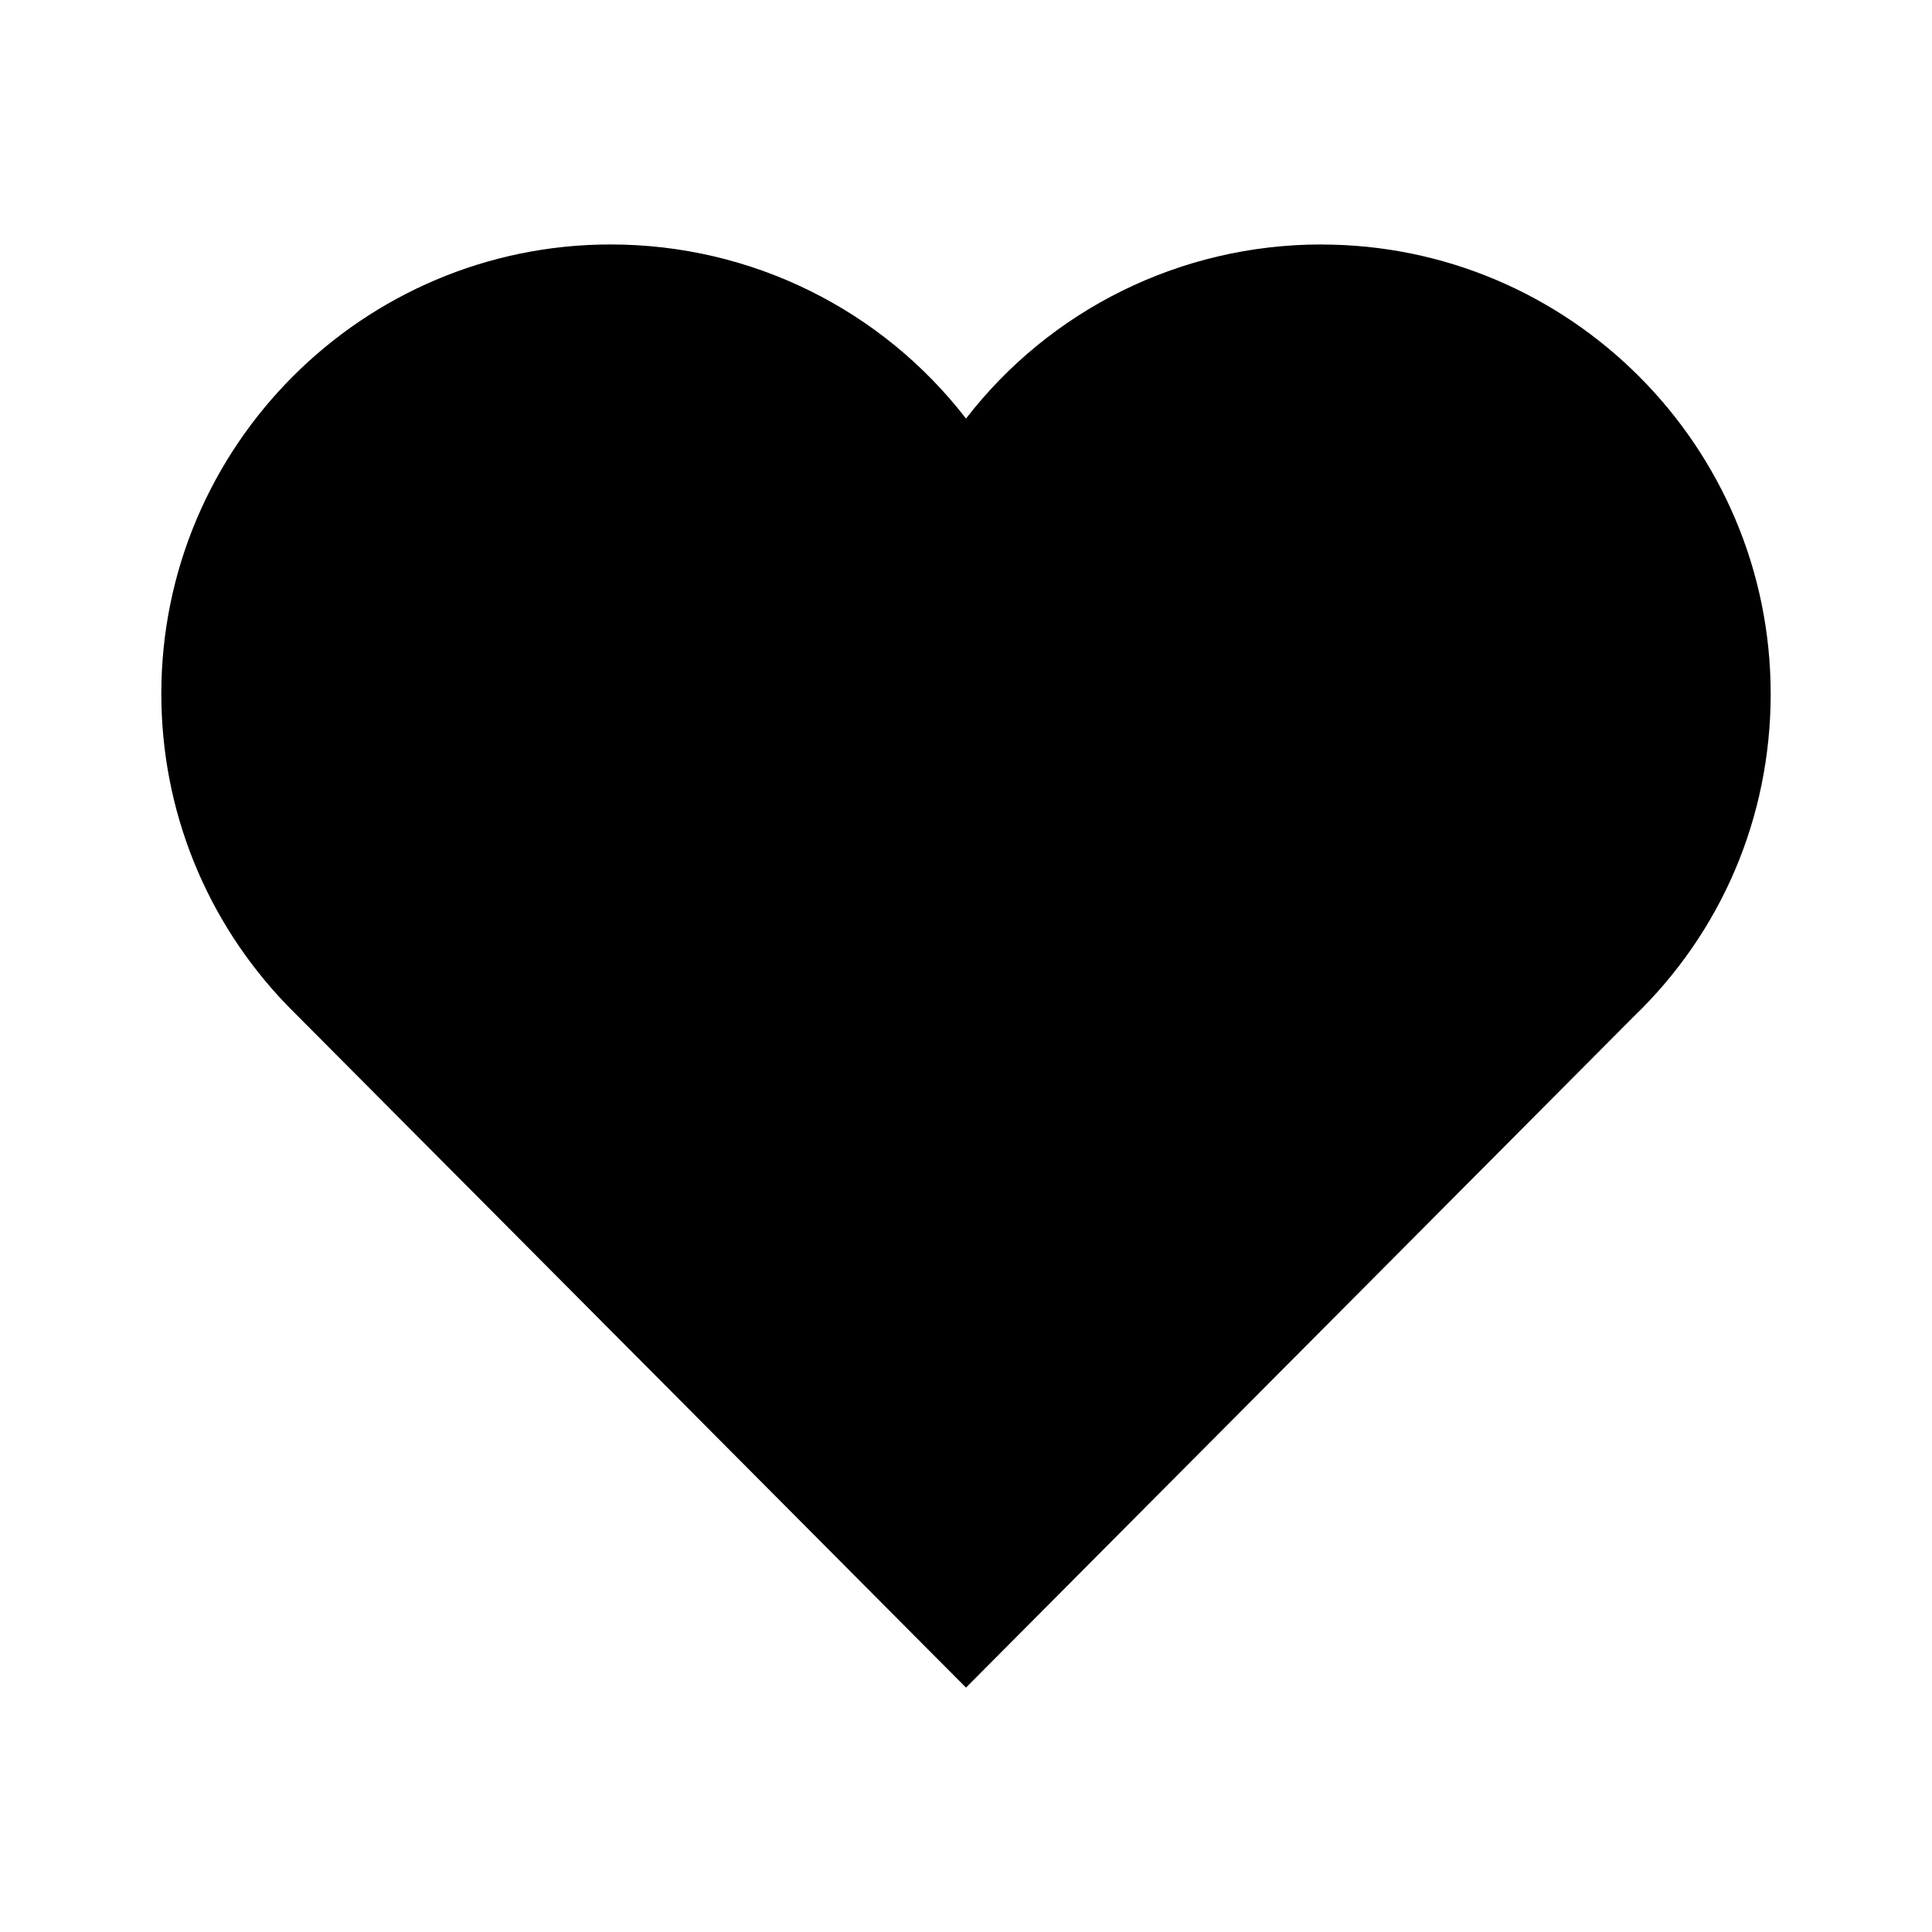
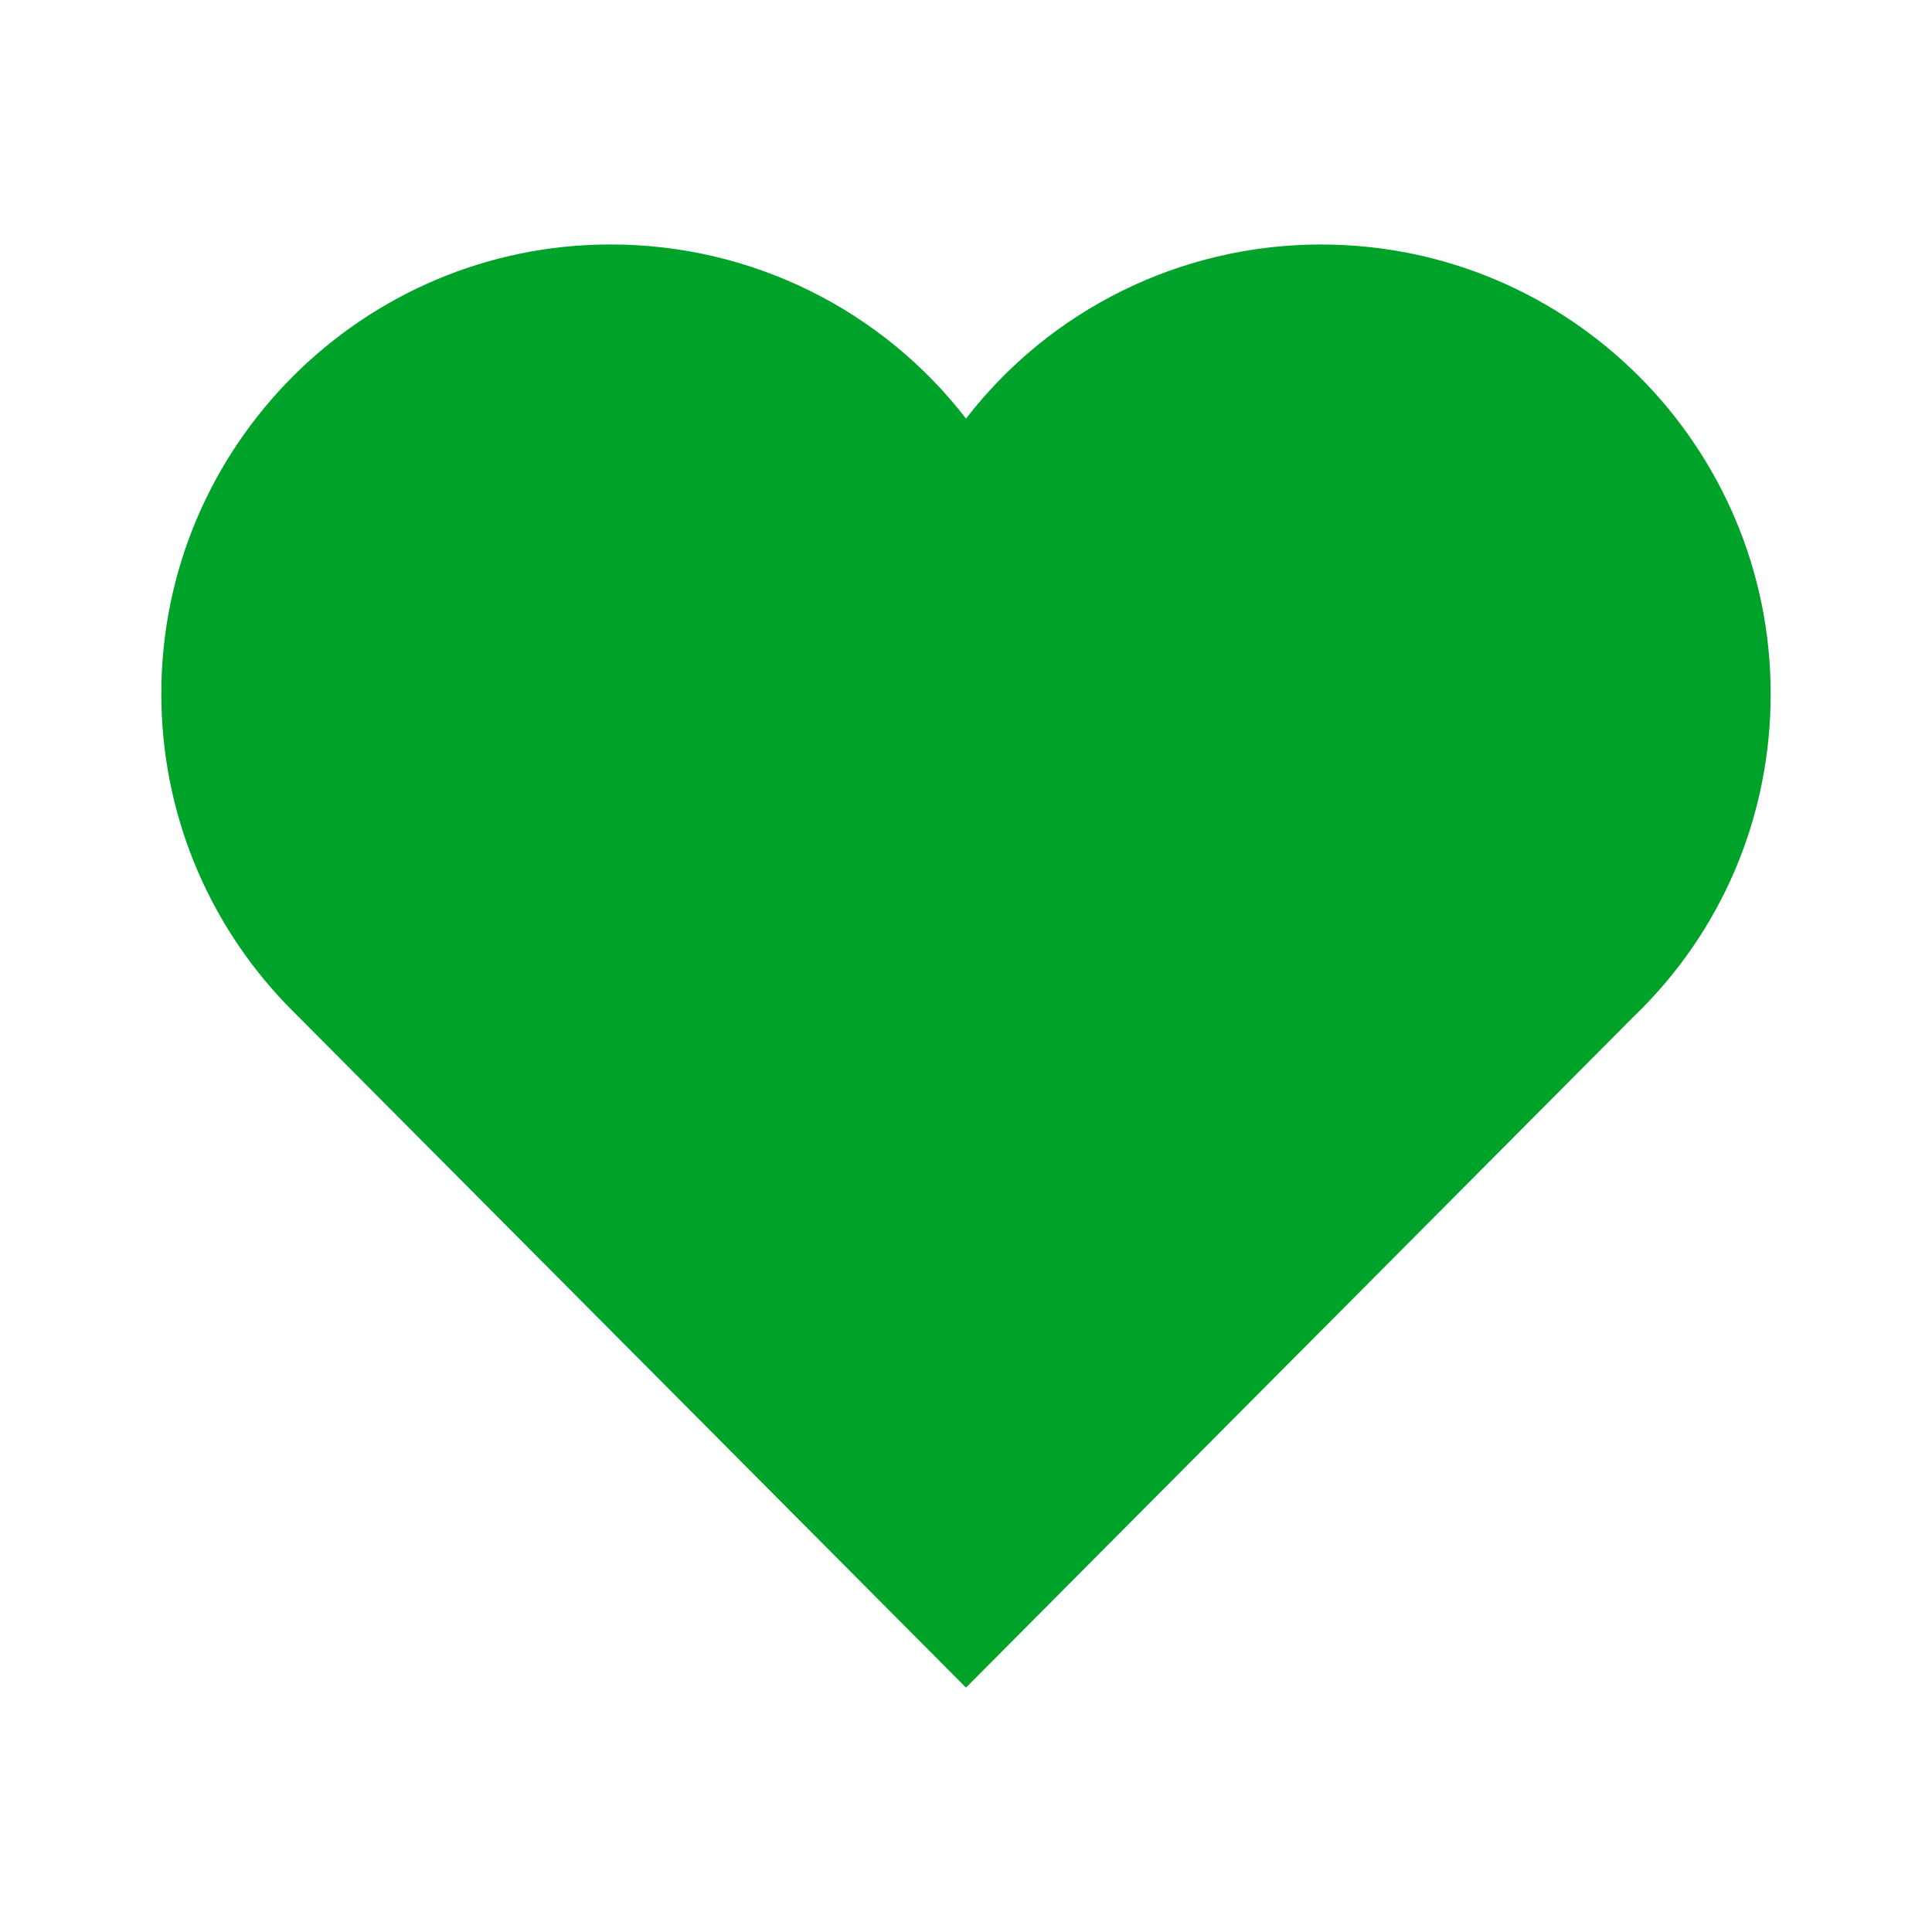
- <svg xmlns="http://www.w3.org/2000/svg" class="btn-wishlist" width="20" height="20" viewBox="0 0 28 32">
-   <path d="M19.886 4.049c-2.345 0-4.499 1.089-5.886 2.884-1.386-1.795-3.54-2.884-5.886-2.884-4.104 0-7.442 3.339-7.442 7.442 0 1.928 0.737 3.758 2.075 5.152l11.253 11.309 11.053-11.108c1.46-1.402 2.275-3.308 2.275-5.352 0-4.104-3.339-7.442-7.442-7.442z" fill="currentColor" />
+ <svg xmlns="http://www.w3.org/2000/svg" class="btn-wishlist" fill="#00a32a" width="20" height="20" viewBox="0 0 28 32">
+   <path d="M19.886 4.049c-2.345 0-4.499 1.089-5.886 2.884-1.386-1.795-3.54-2.884-5.886-2.884-4.104 0-7.442 3.339-7.442 7.442 0 1.928 0.737 3.758 2.075 5.152l11.253 11.309 11.053-11.108c1.46-1.402 2.275-3.308 2.275-5.352 0-4.104-3.339-7.442-7.442-7.442z" fill="#00a32a" />
</svg>
